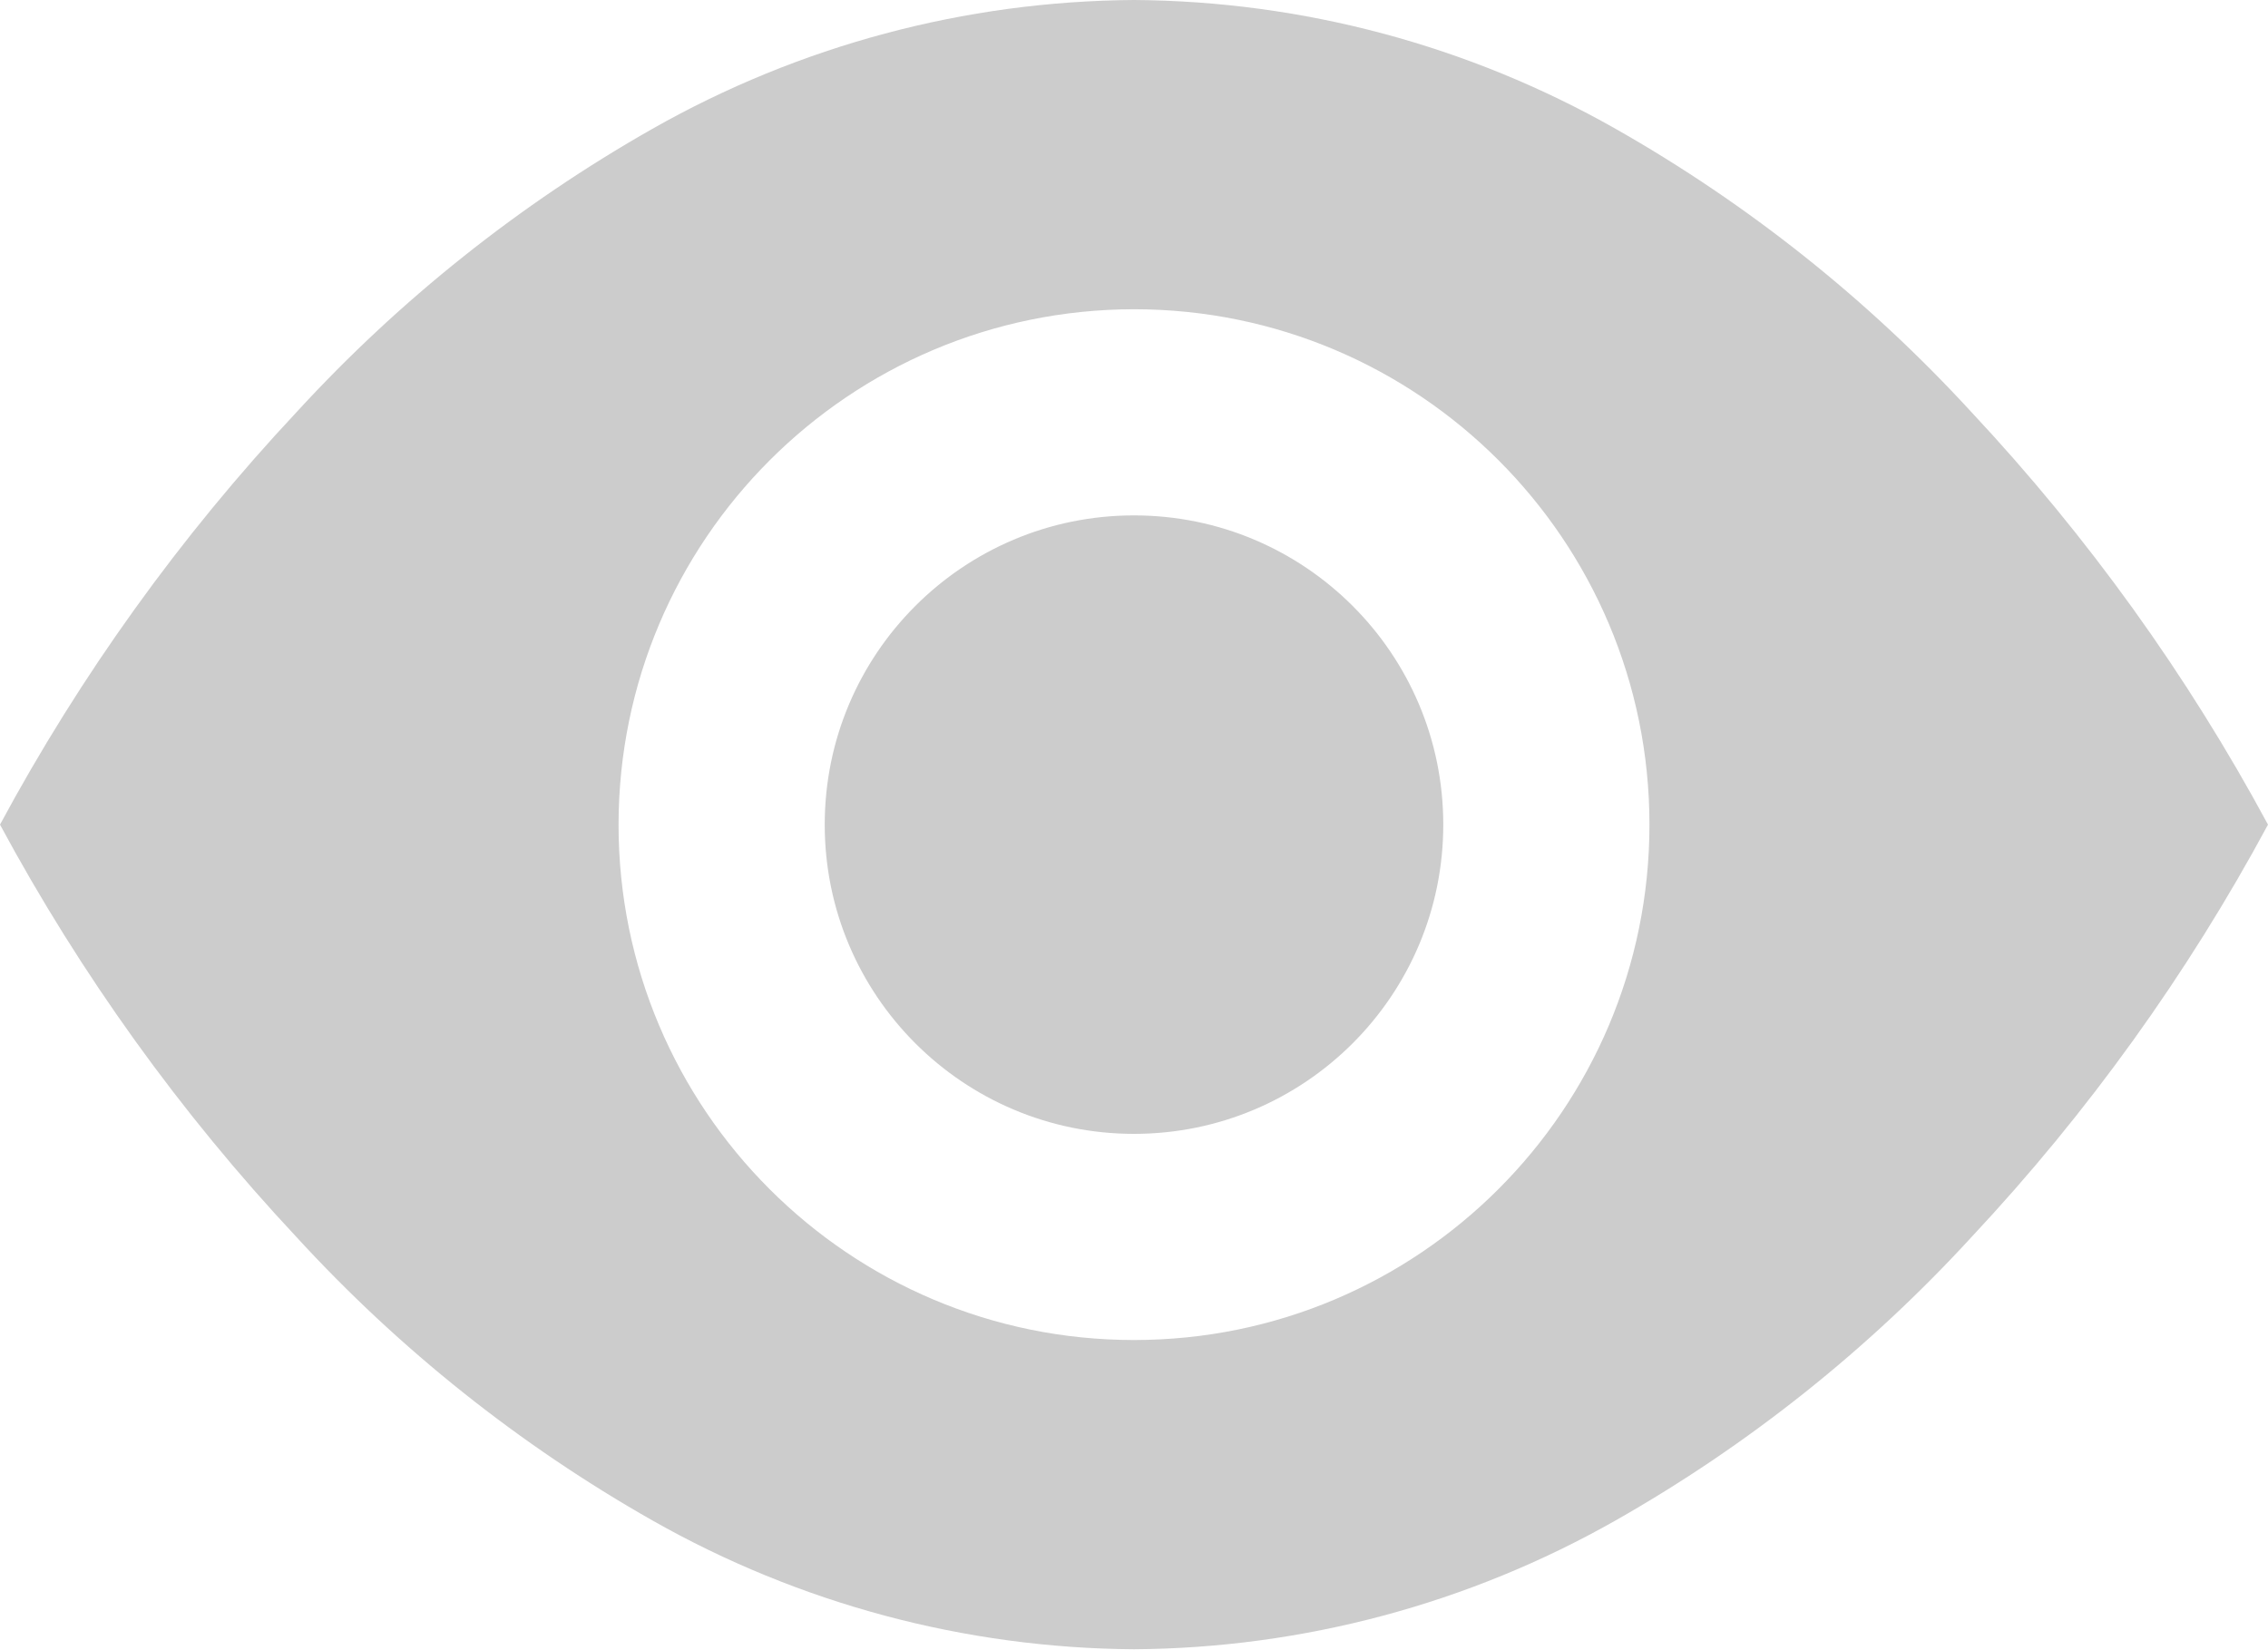
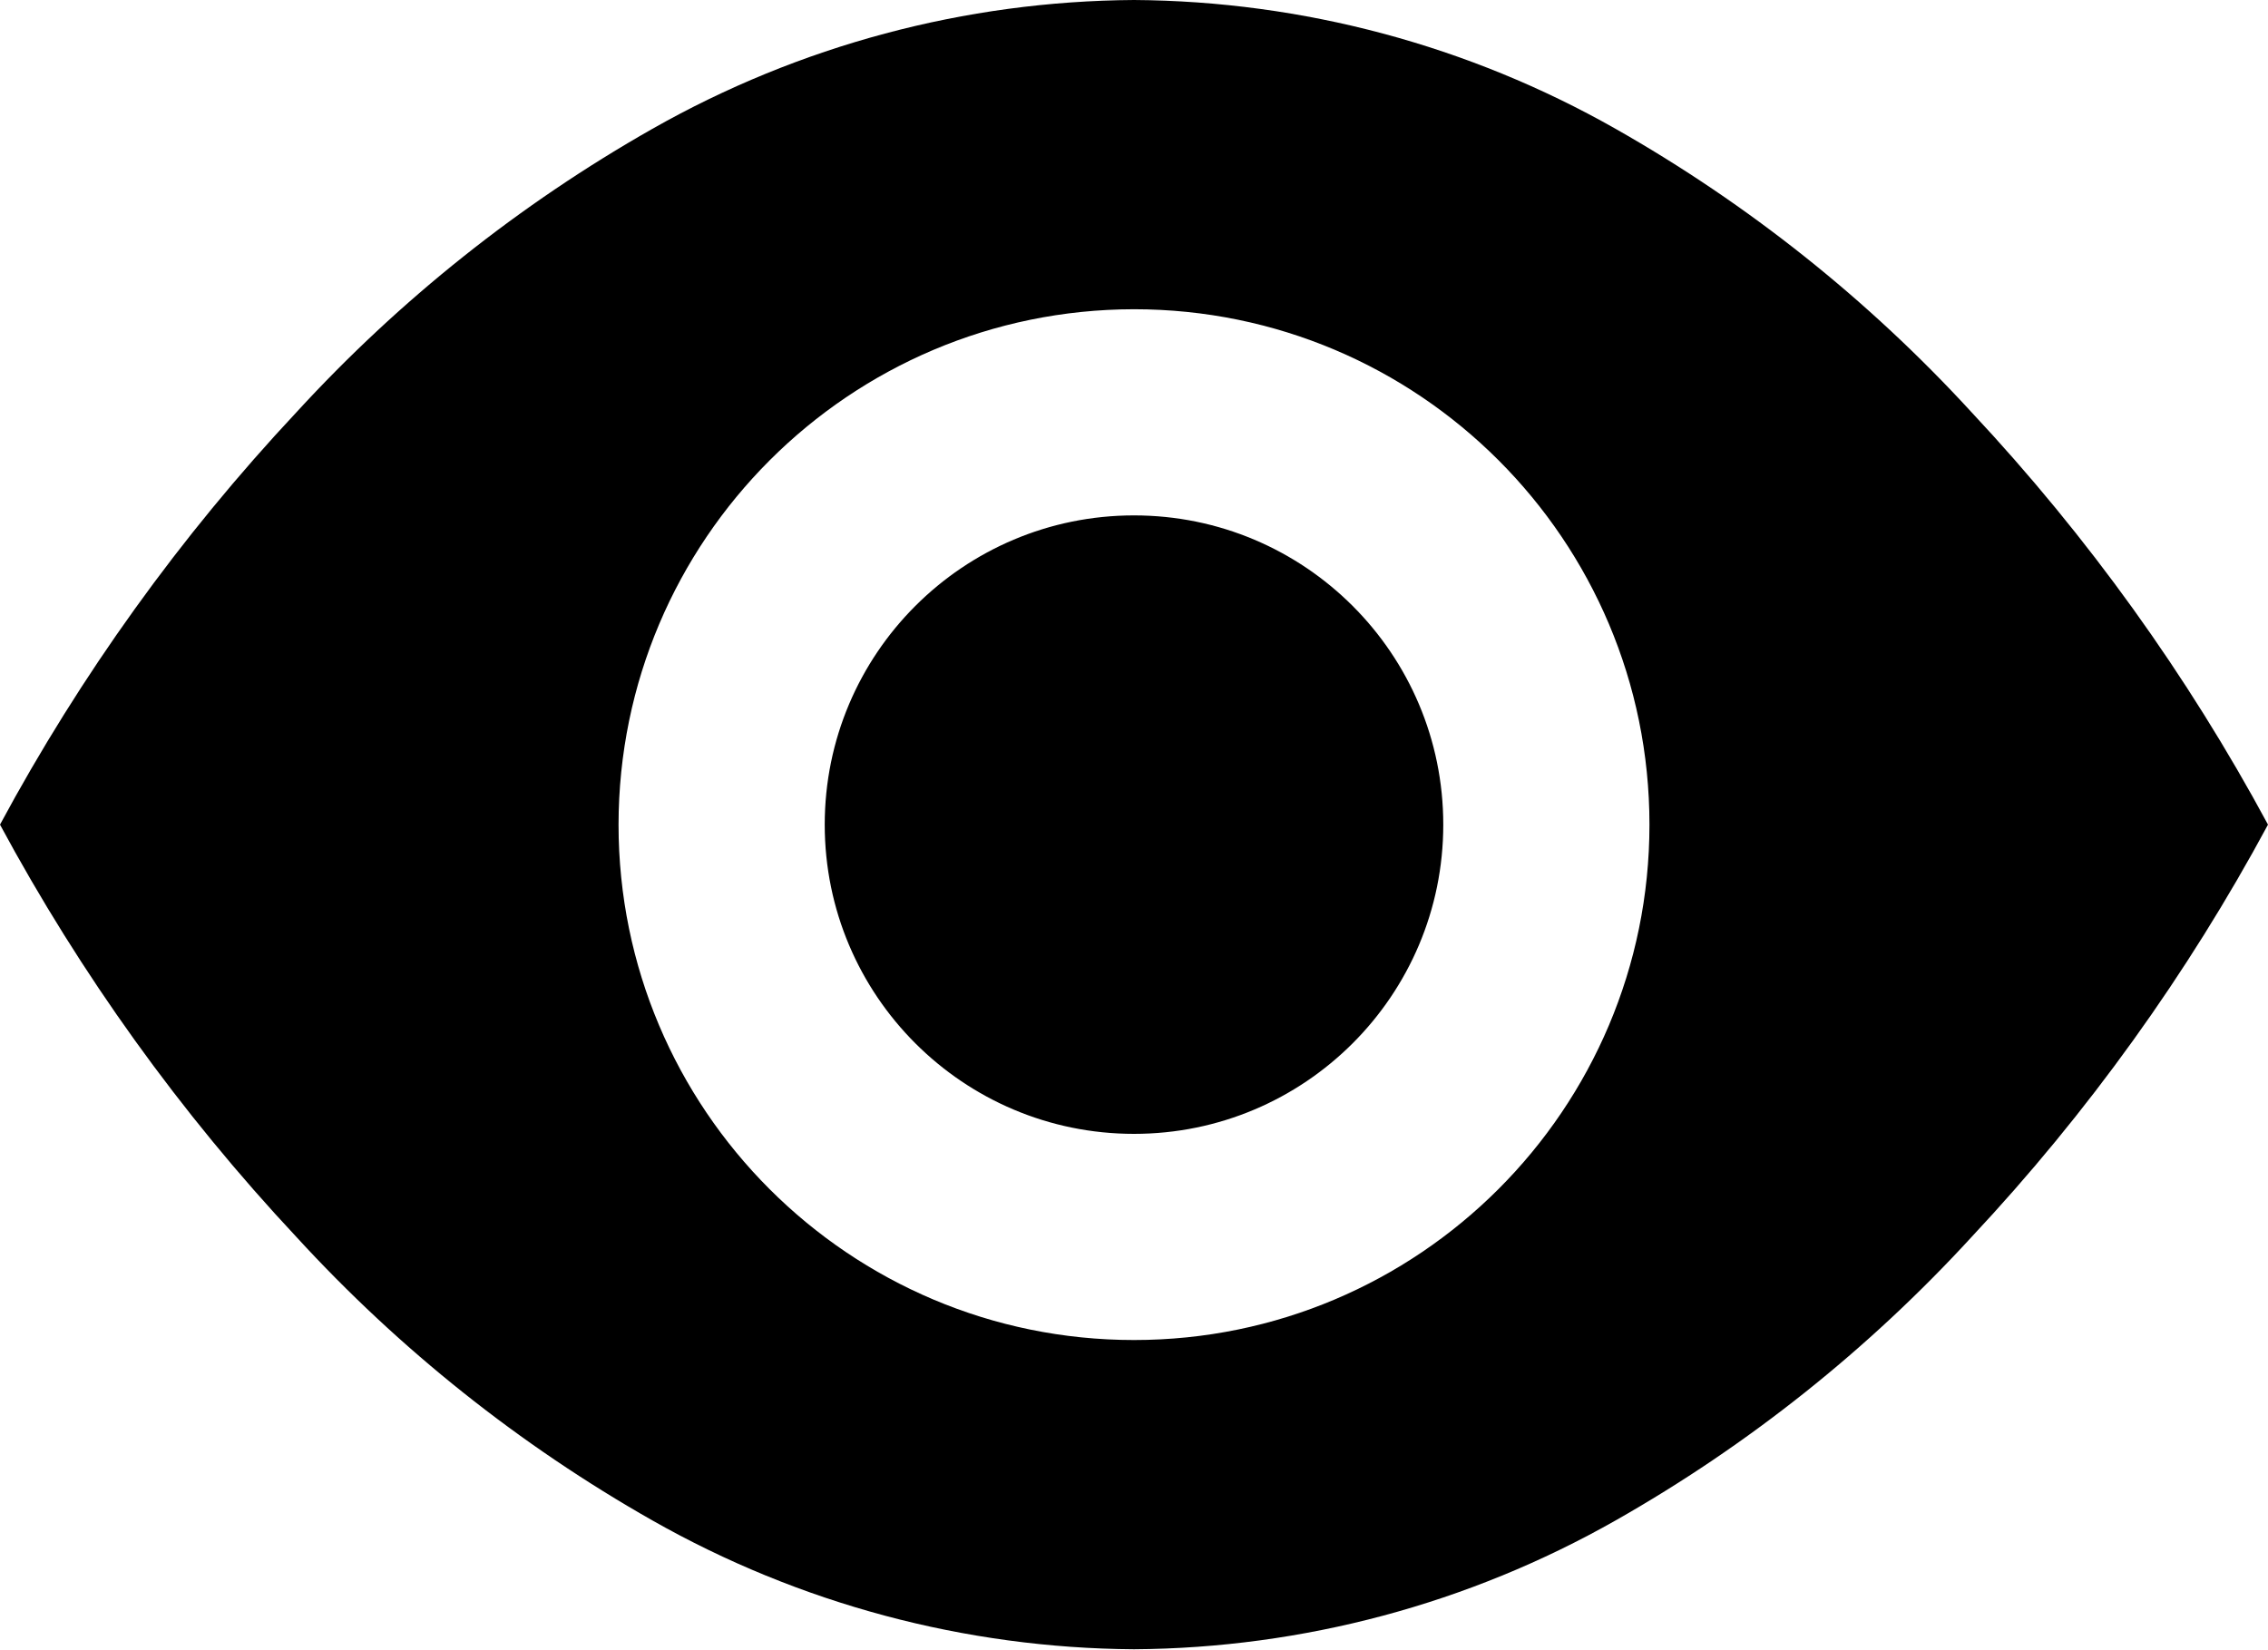
<svg xmlns="http://www.w3.org/2000/svg" width="22" height="16" viewBox="0 0 22 16">
-   <path d="M6.328,14.75A14.169,14.169,0,0,1,2.875,12,19.132,19.132,0,0,1,0,8,19.105,19.105,0,0,1,2.875,4,14.186,14.186,0,0,1,6.328,1.25,9.593,9.593,0,0,1,11,0a9.593,9.593,0,0,1,4.672,1.25A14.186,14.186,0,0,1,19.125,4,19.15,19.15,0,0,1,22,8a19.105,19.105,0,0,1-2.875,4,14.186,14.186,0,0,1-3.453,2.75A9.593,9.593,0,0,1,11,16,9.593,9.593,0,0,1,6.328,14.75ZM6,8a5,5,0,1,0,5-5A5.005,5.005,0,0,0,6,8ZM8,8a3,3,0,1,1,3,3A3,3,0,0,1,8,8Z" fill="#ccc" />
+   <path d="M6.328,14.75A14.169,14.169,0,0,1,2.875,12,19.132,19.132,0,0,1,0,8,19.105,19.105,0,0,1,2.875,4,14.186,14.186,0,0,1,6.328,1.25,9.593,9.593,0,0,1,11,0a9.593,9.593,0,0,1,4.672,1.25A14.186,14.186,0,0,1,19.125,4,19.15,19.15,0,0,1,22,8a19.105,19.105,0,0,1-2.875,4,14.186,14.186,0,0,1-3.453,2.75A9.593,9.593,0,0,1,11,16,9.593,9.593,0,0,1,6.328,14.75ZM6,8a5,5,0,1,0,5-5A5.005,5.005,0,0,0,6,8ZM8,8a3,3,0,1,1,3,3A3,3,0,0,1,8,8Z" />
</svg>
